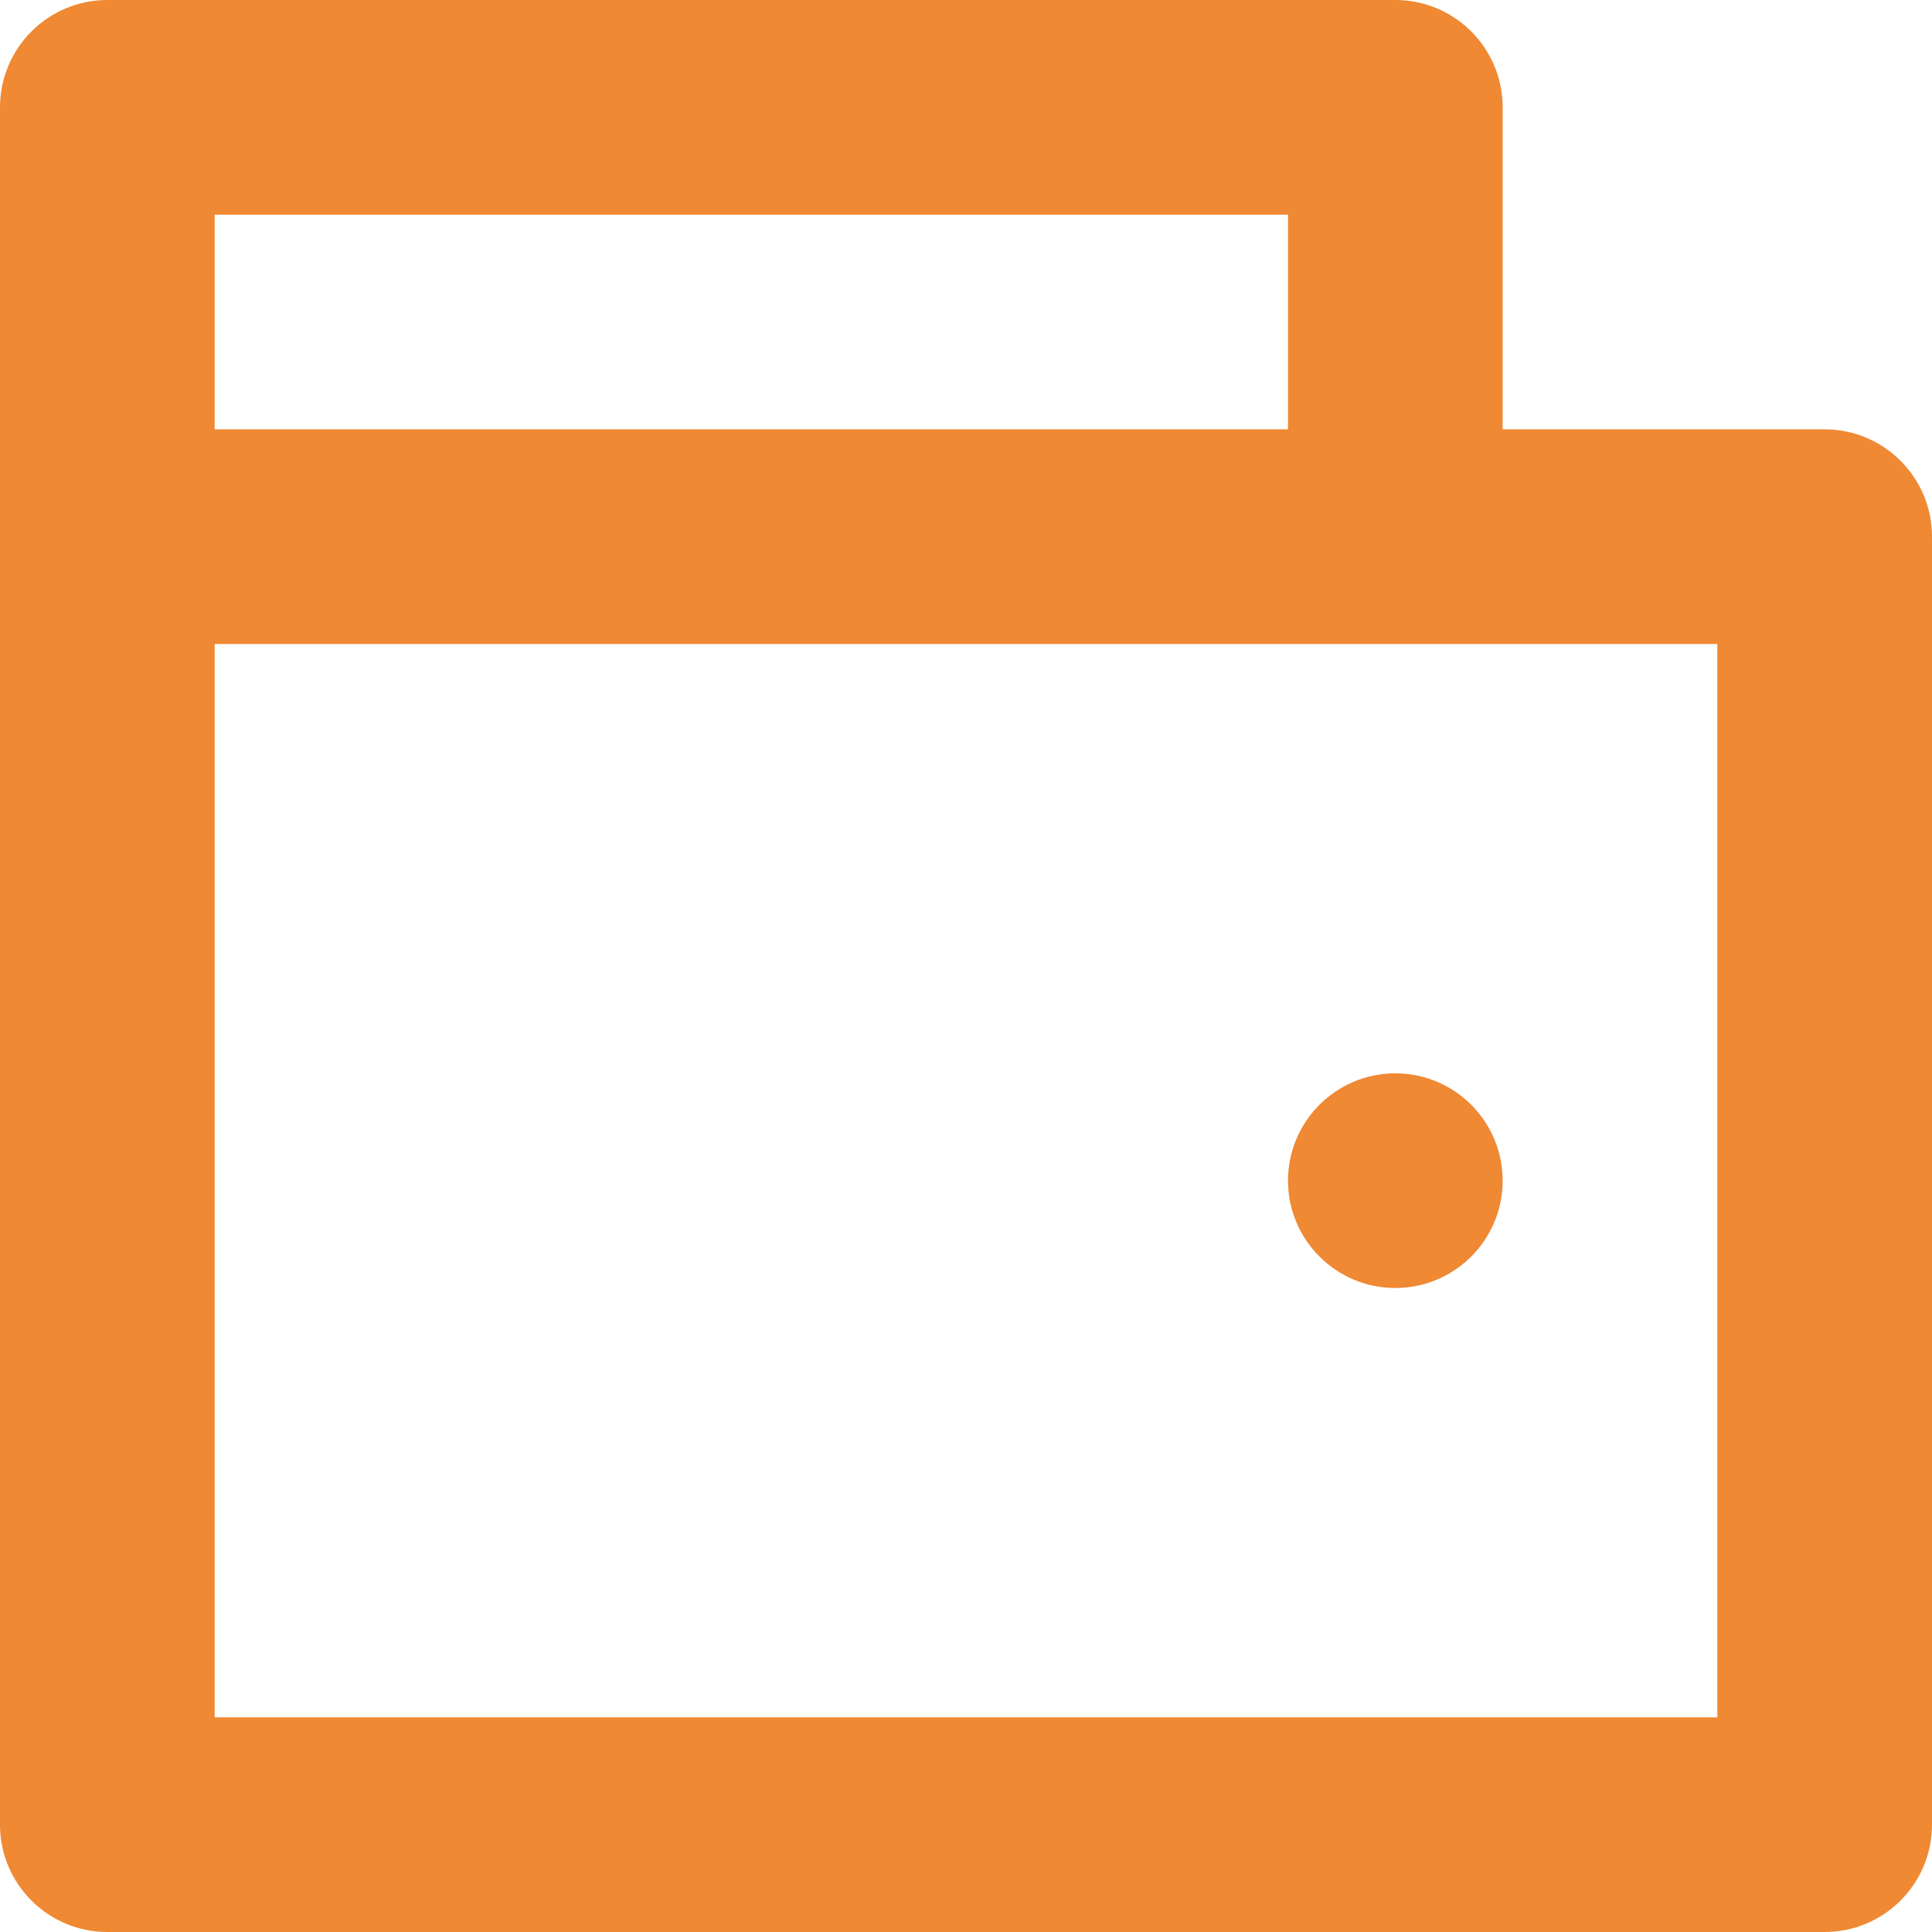
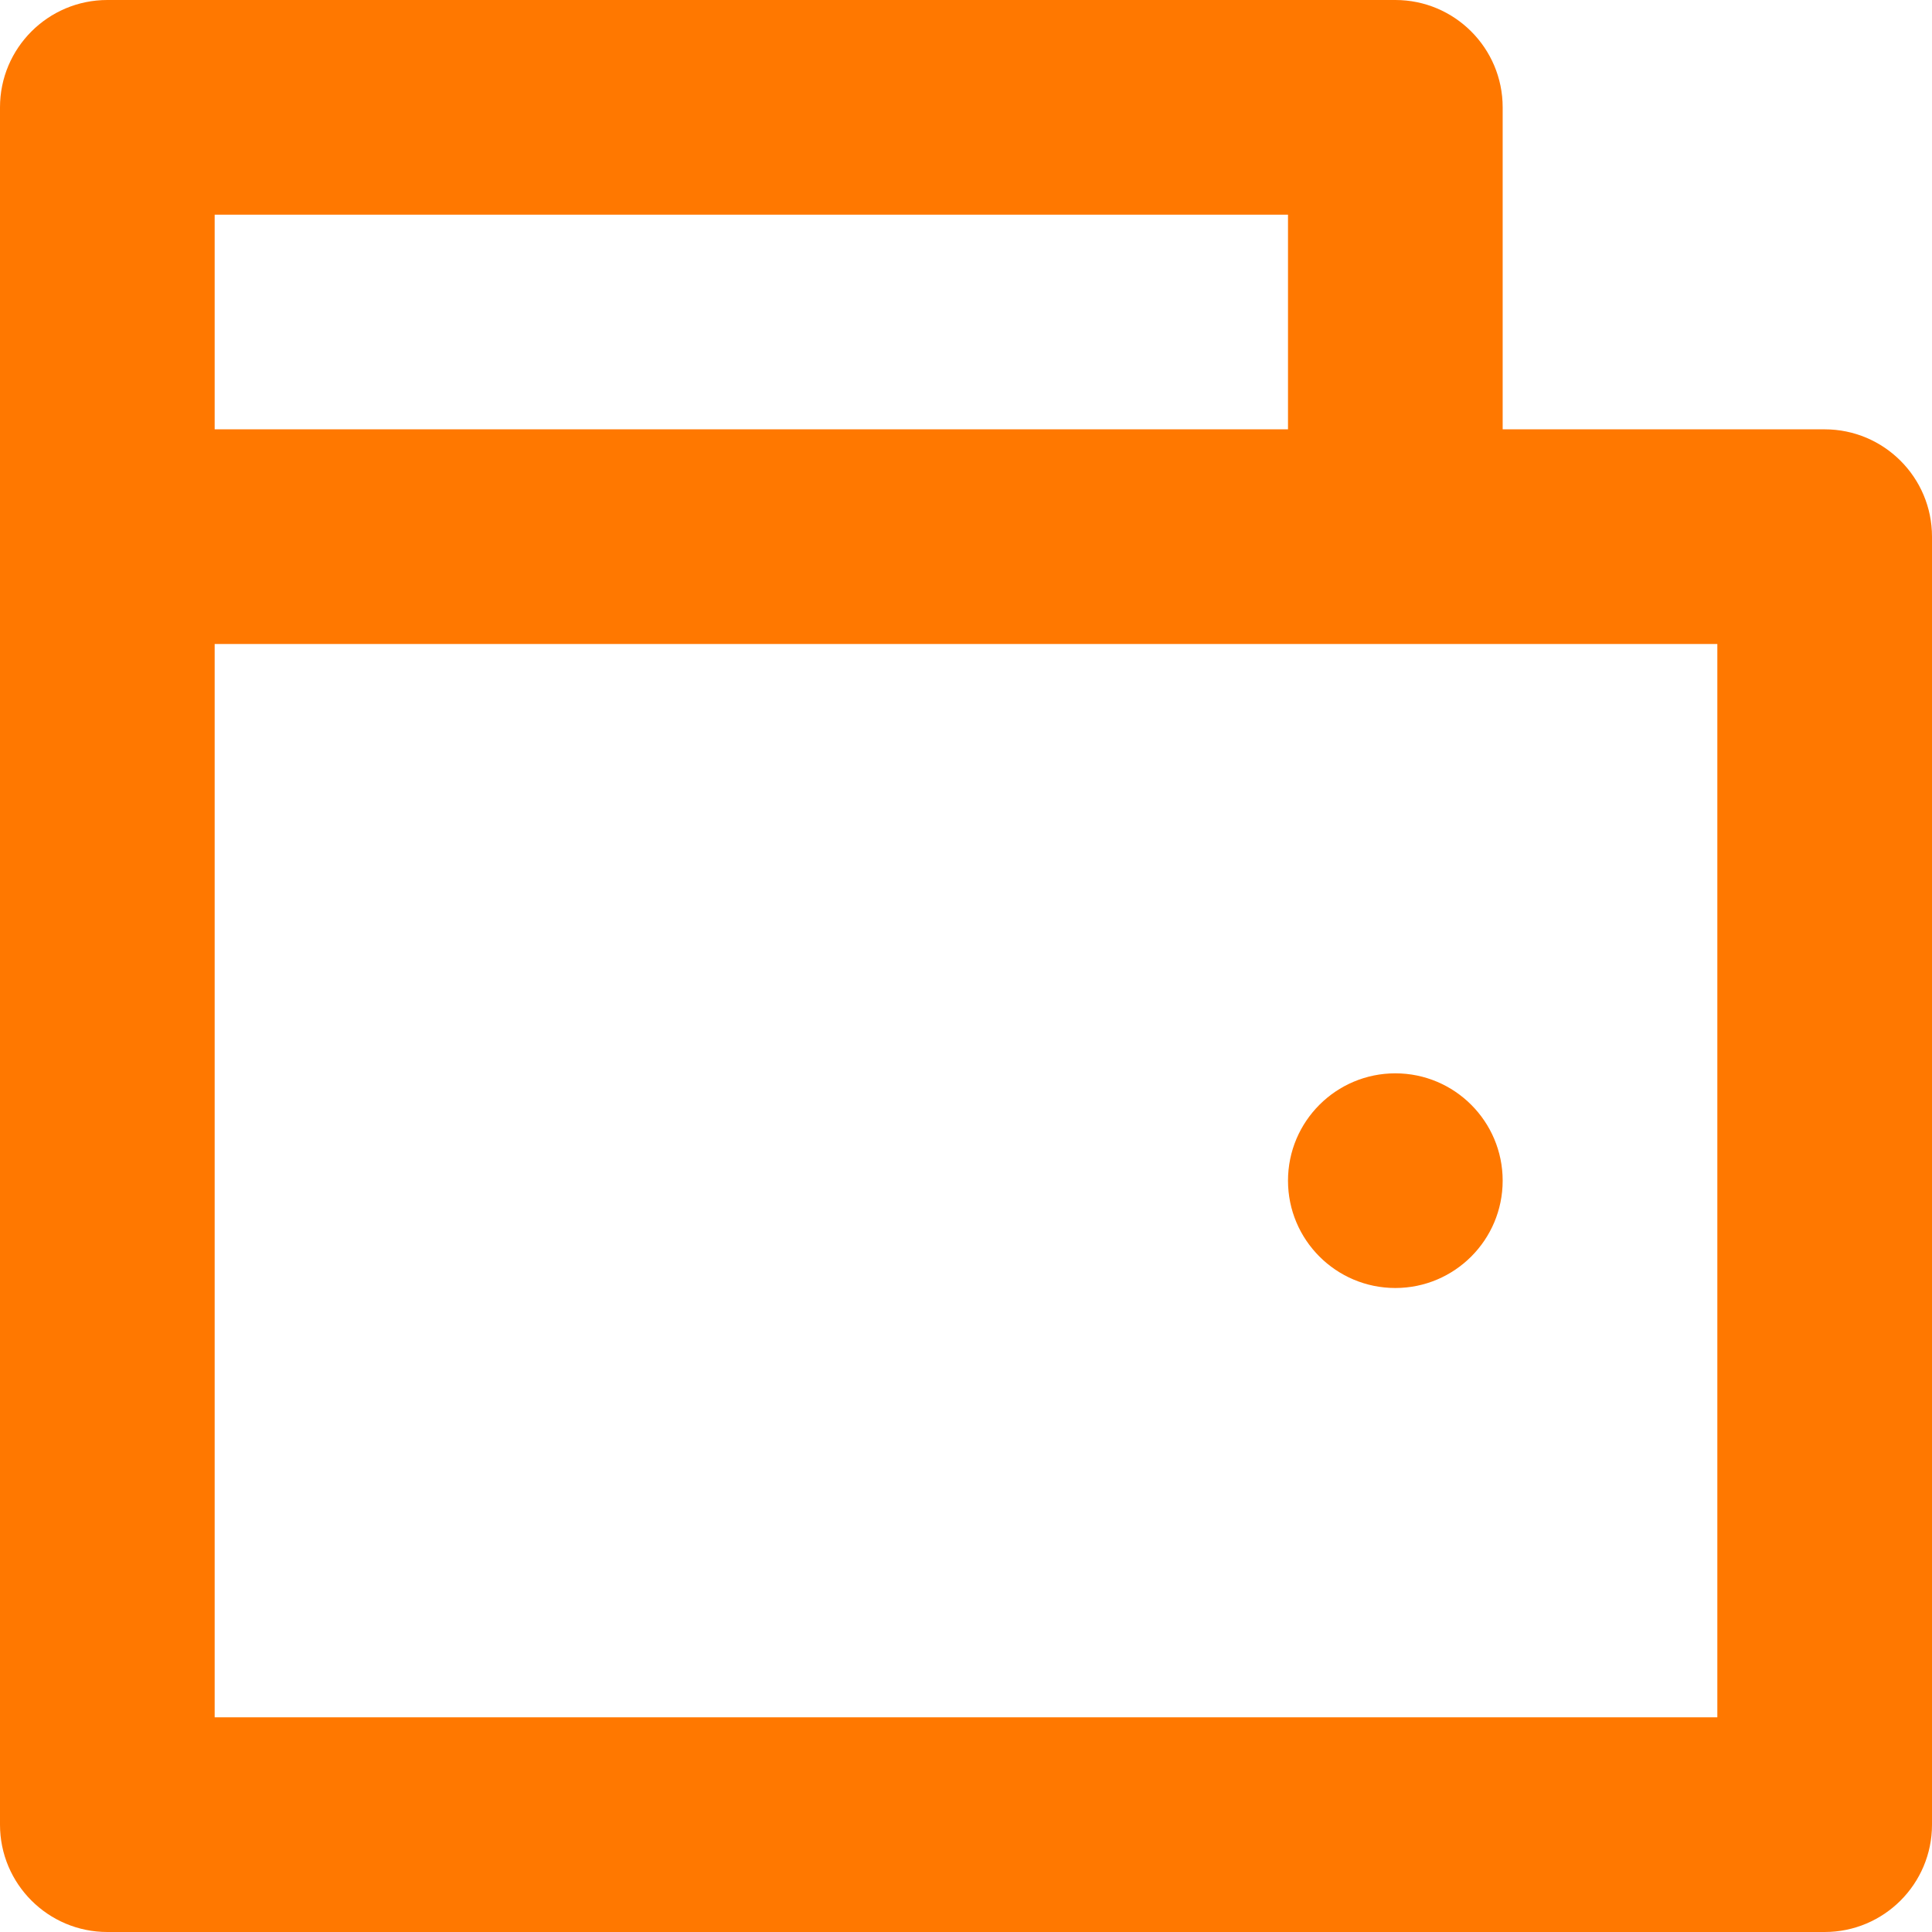
<svg xmlns="http://www.w3.org/2000/svg" width="18px" height="18px" viewBox="0 0 18 18" version="1.1">
  <g id="Page-1" stroke="none" stroke-width="1" fill="none" fill-rule="evenodd">
-     <g id="icon-wallet" fill="#EF8933">
+     <g id="icon-wallet" fill="#ff7800">
      <path d="M17,18 L1,18 C0.448,18 6.76353751e-17,17.552 0,17 L0,1 C-6.76353751e-17,0.448 0.448,1.01453063e-16 1,0 L13,0 C13.552,3.38176876e-17 14,0.448 14,1 L14,4 L17,4 C17.552,4 18,4.448 18,5 L18,17 C18,17.552 17.552,18 17,18 Z M12,2 L2,2 L2,4 L12,4 L12,2 Z M16,6 L2,6 L2,16 L16,16 L16,6 Z M13,10 C13.552,10 14,10.448 14,11 C14,11.552 13.552,12 13,12 C12.448,12 12,11.552 12,11 C12,10.448 12.448,10 13,10 Z" id="Shape" />
    </g>
  </g>
</svg>
